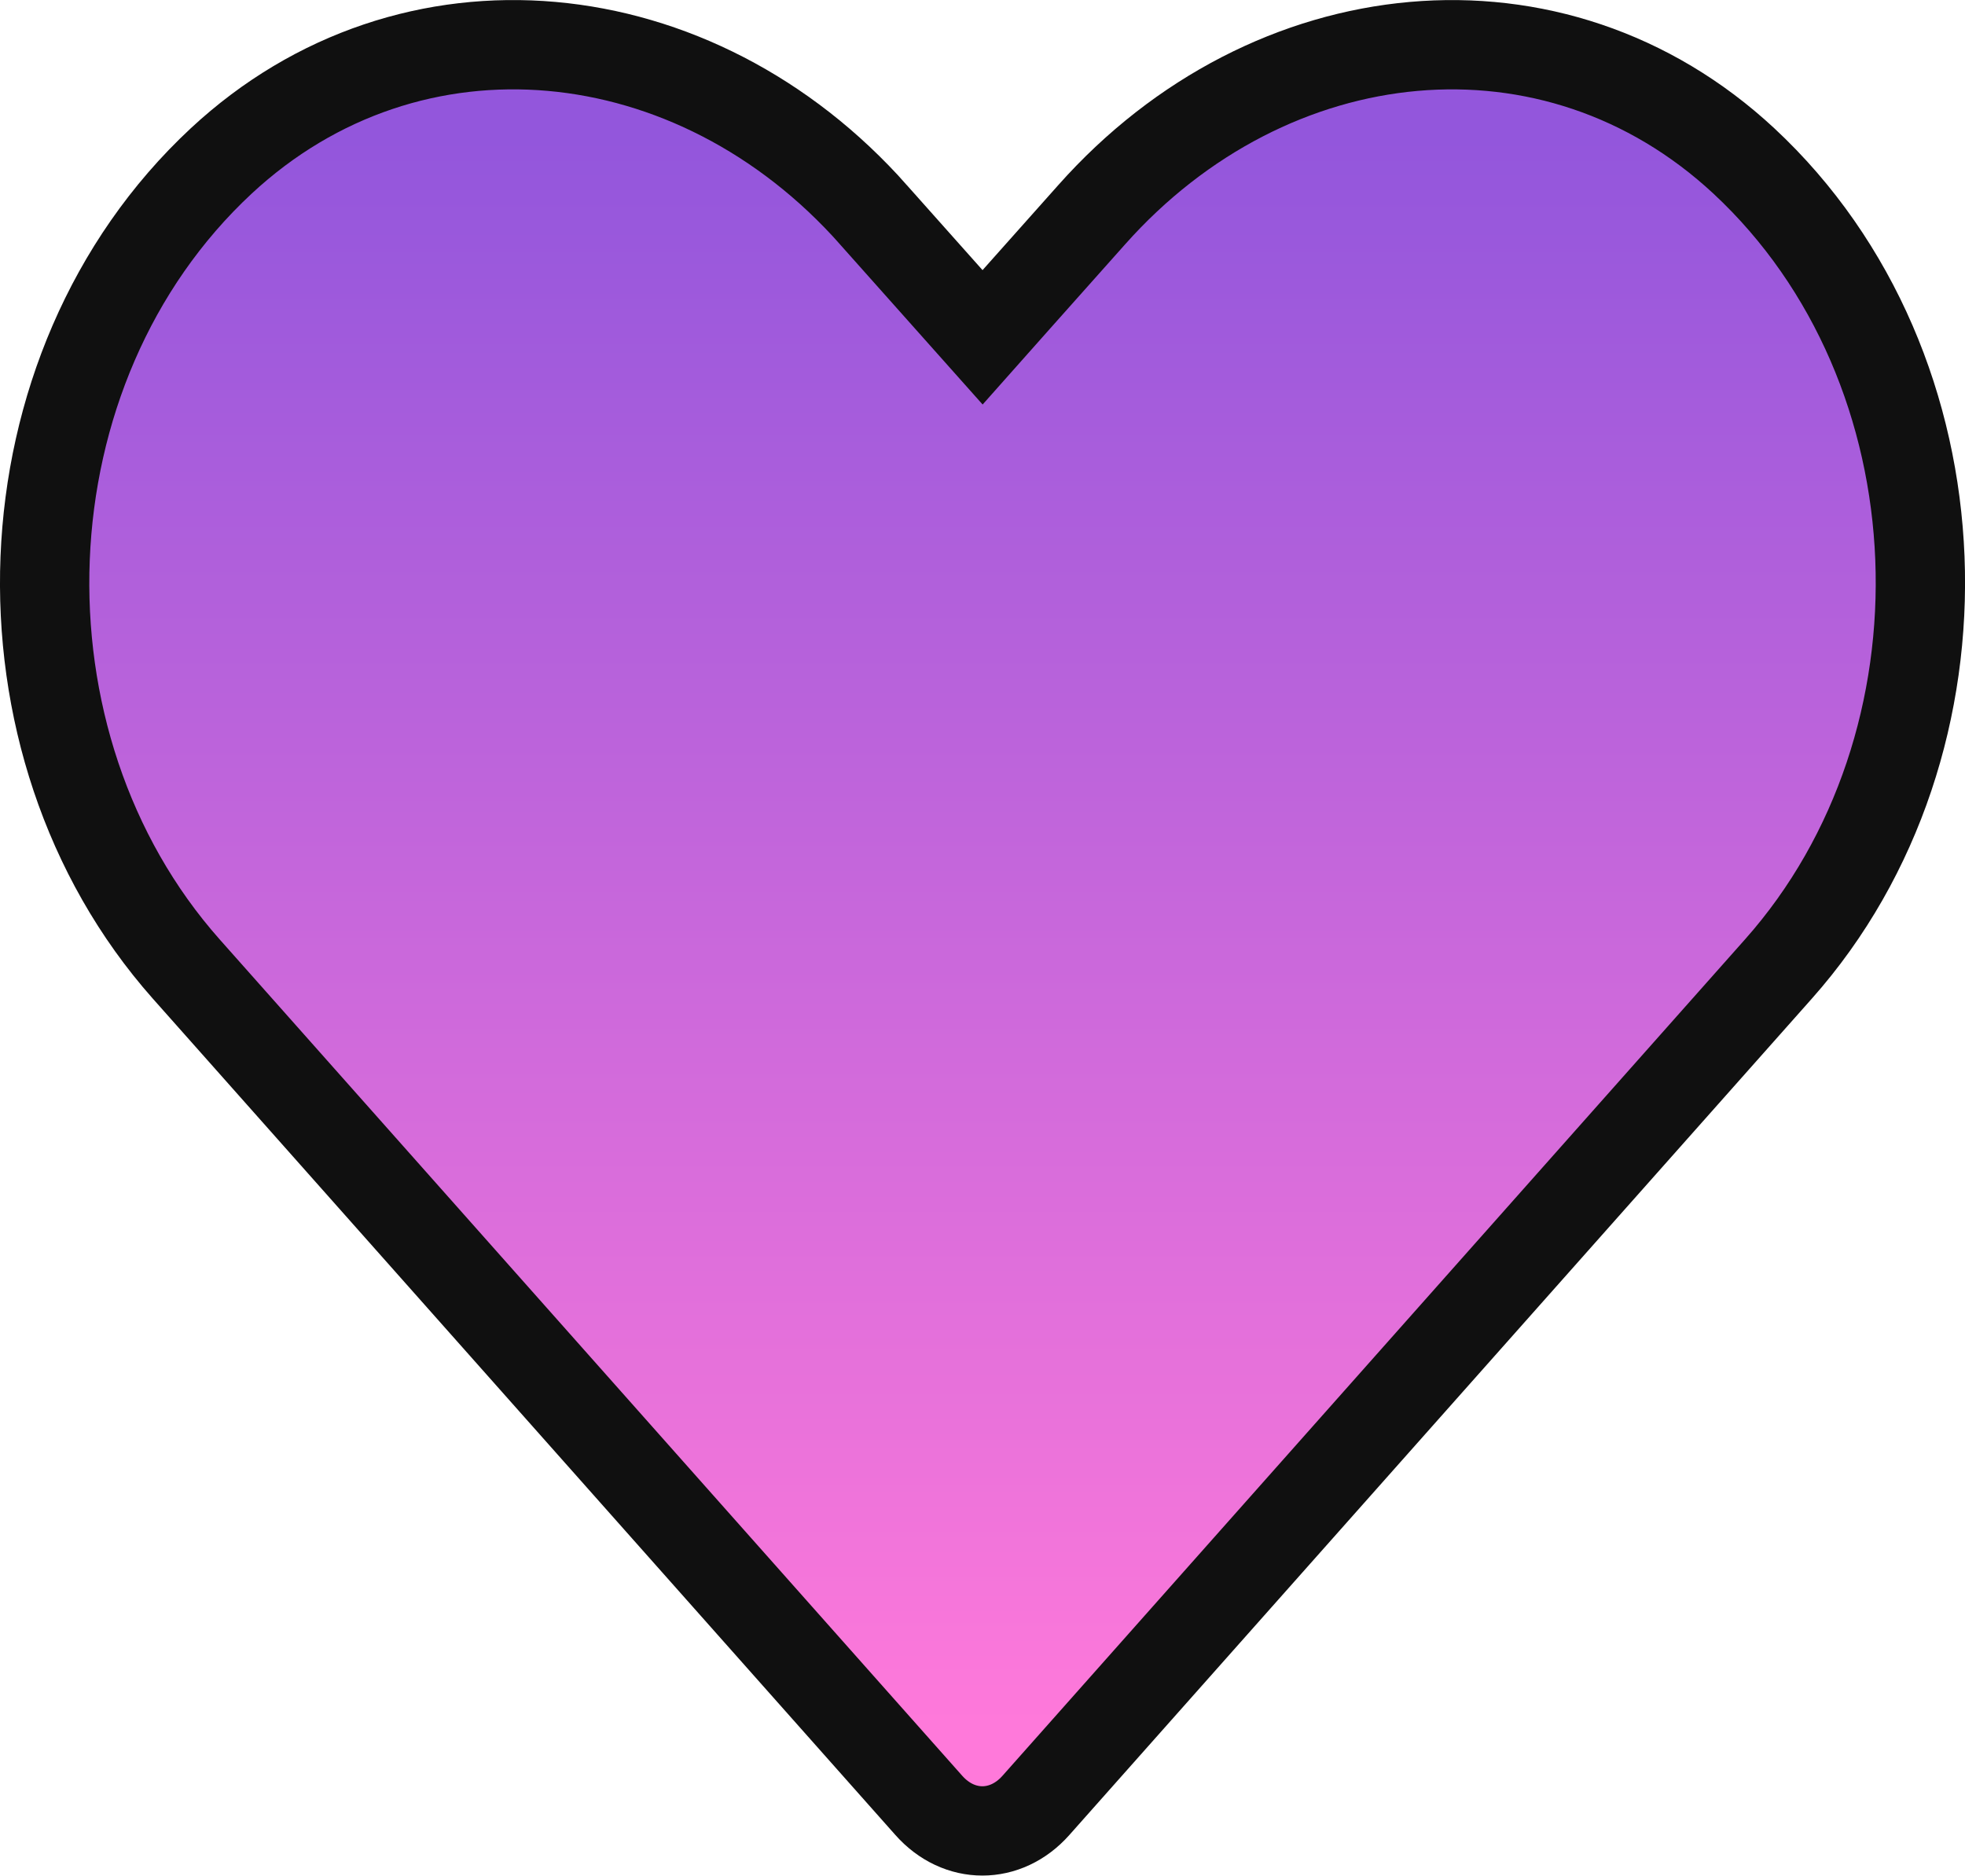
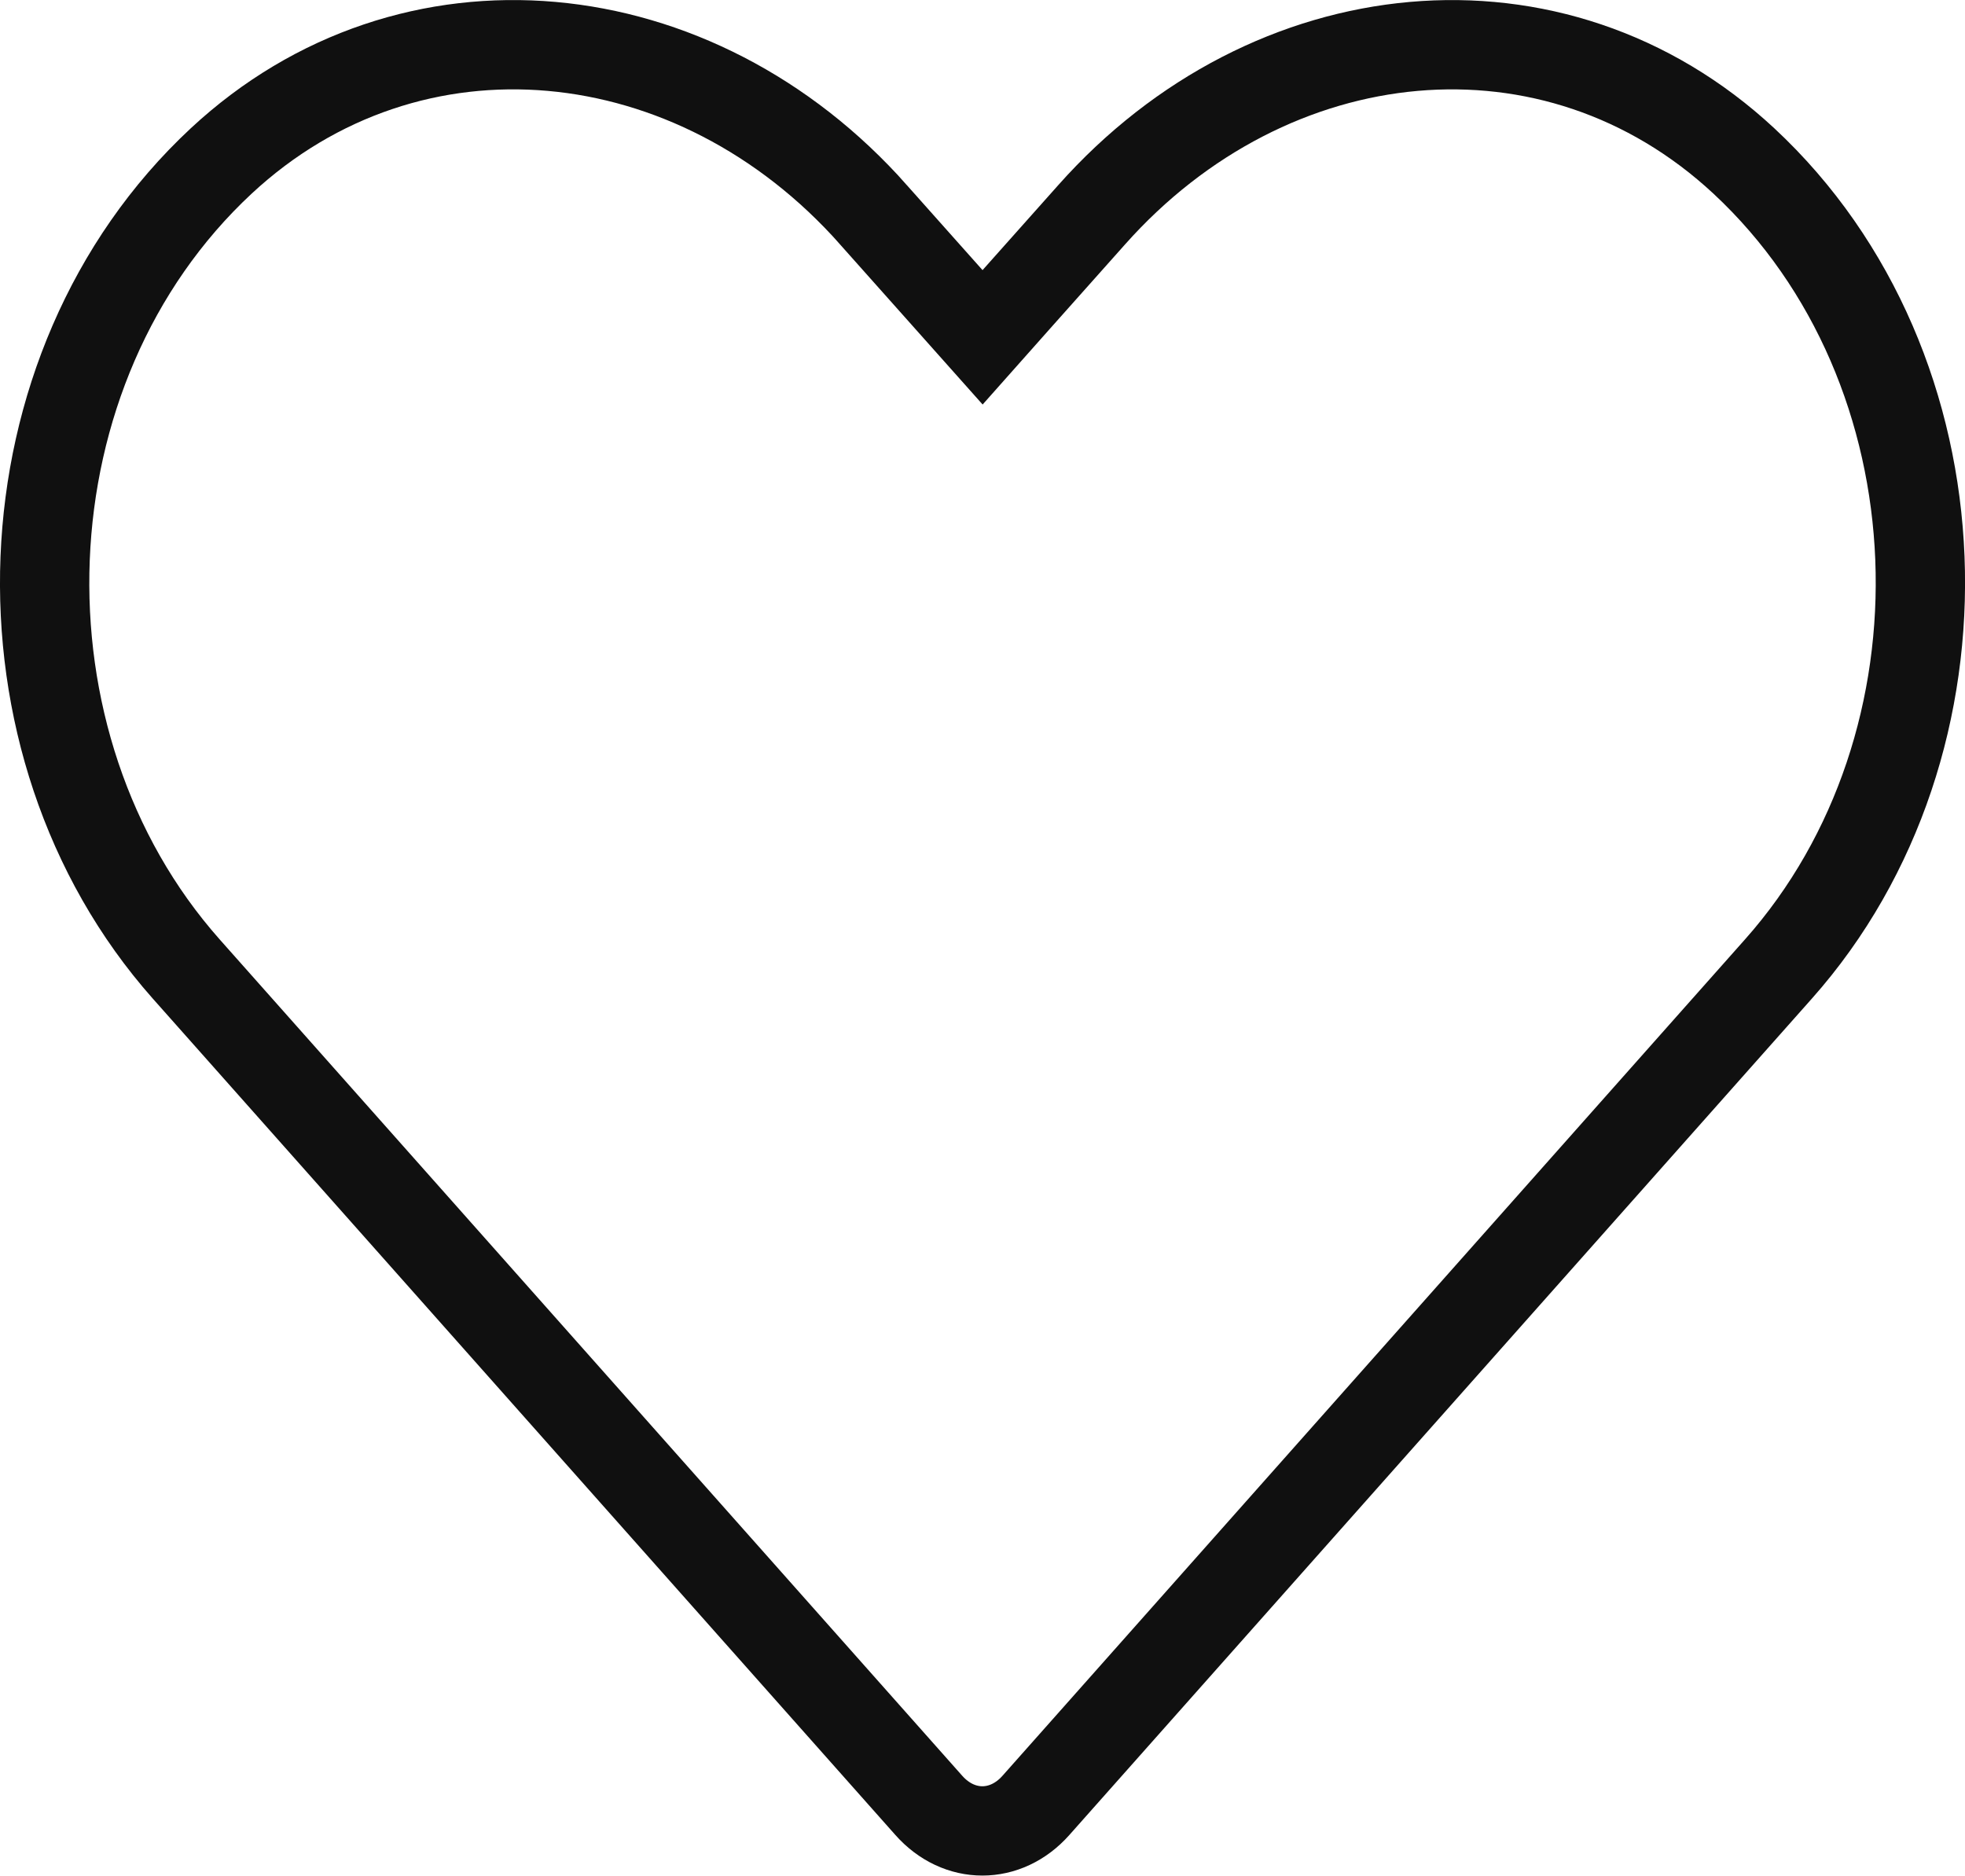
<svg xmlns="http://www.w3.org/2000/svg" width="22" height="21" viewBox="0 0 22 21">
-   <linearGradient id="myGradient" gradientTransform="rotate(90)">
-     <stop offset="5%" stop-color="#9356DC" />
-     <stop offset="95%" stop-color="#FF79DA" />
-   </linearGradient>
  <path d="M12.221 2.406L12.221 2.406C14.223 0.152 17.404 -0.169 19.524 1.802C22.019 4.124 22.156 8.323 19.912 10.849L19.912 10.849L11.598 20.215C11.26 20.596 10.737 20.596 10.399 20.215L2.085 10.85C-0.155 8.324 -0.018 4.125 2.477 1.802C4.598 -0.17 7.783 0.153 9.78 2.405L9.78 2.406L10.627 3.357L11.001 3.777L11.374 3.357L12.221 2.406Z" stroke="#101010" cx="25" cy="25" r="15" fill="url(#myGradient)" />
</svg>
